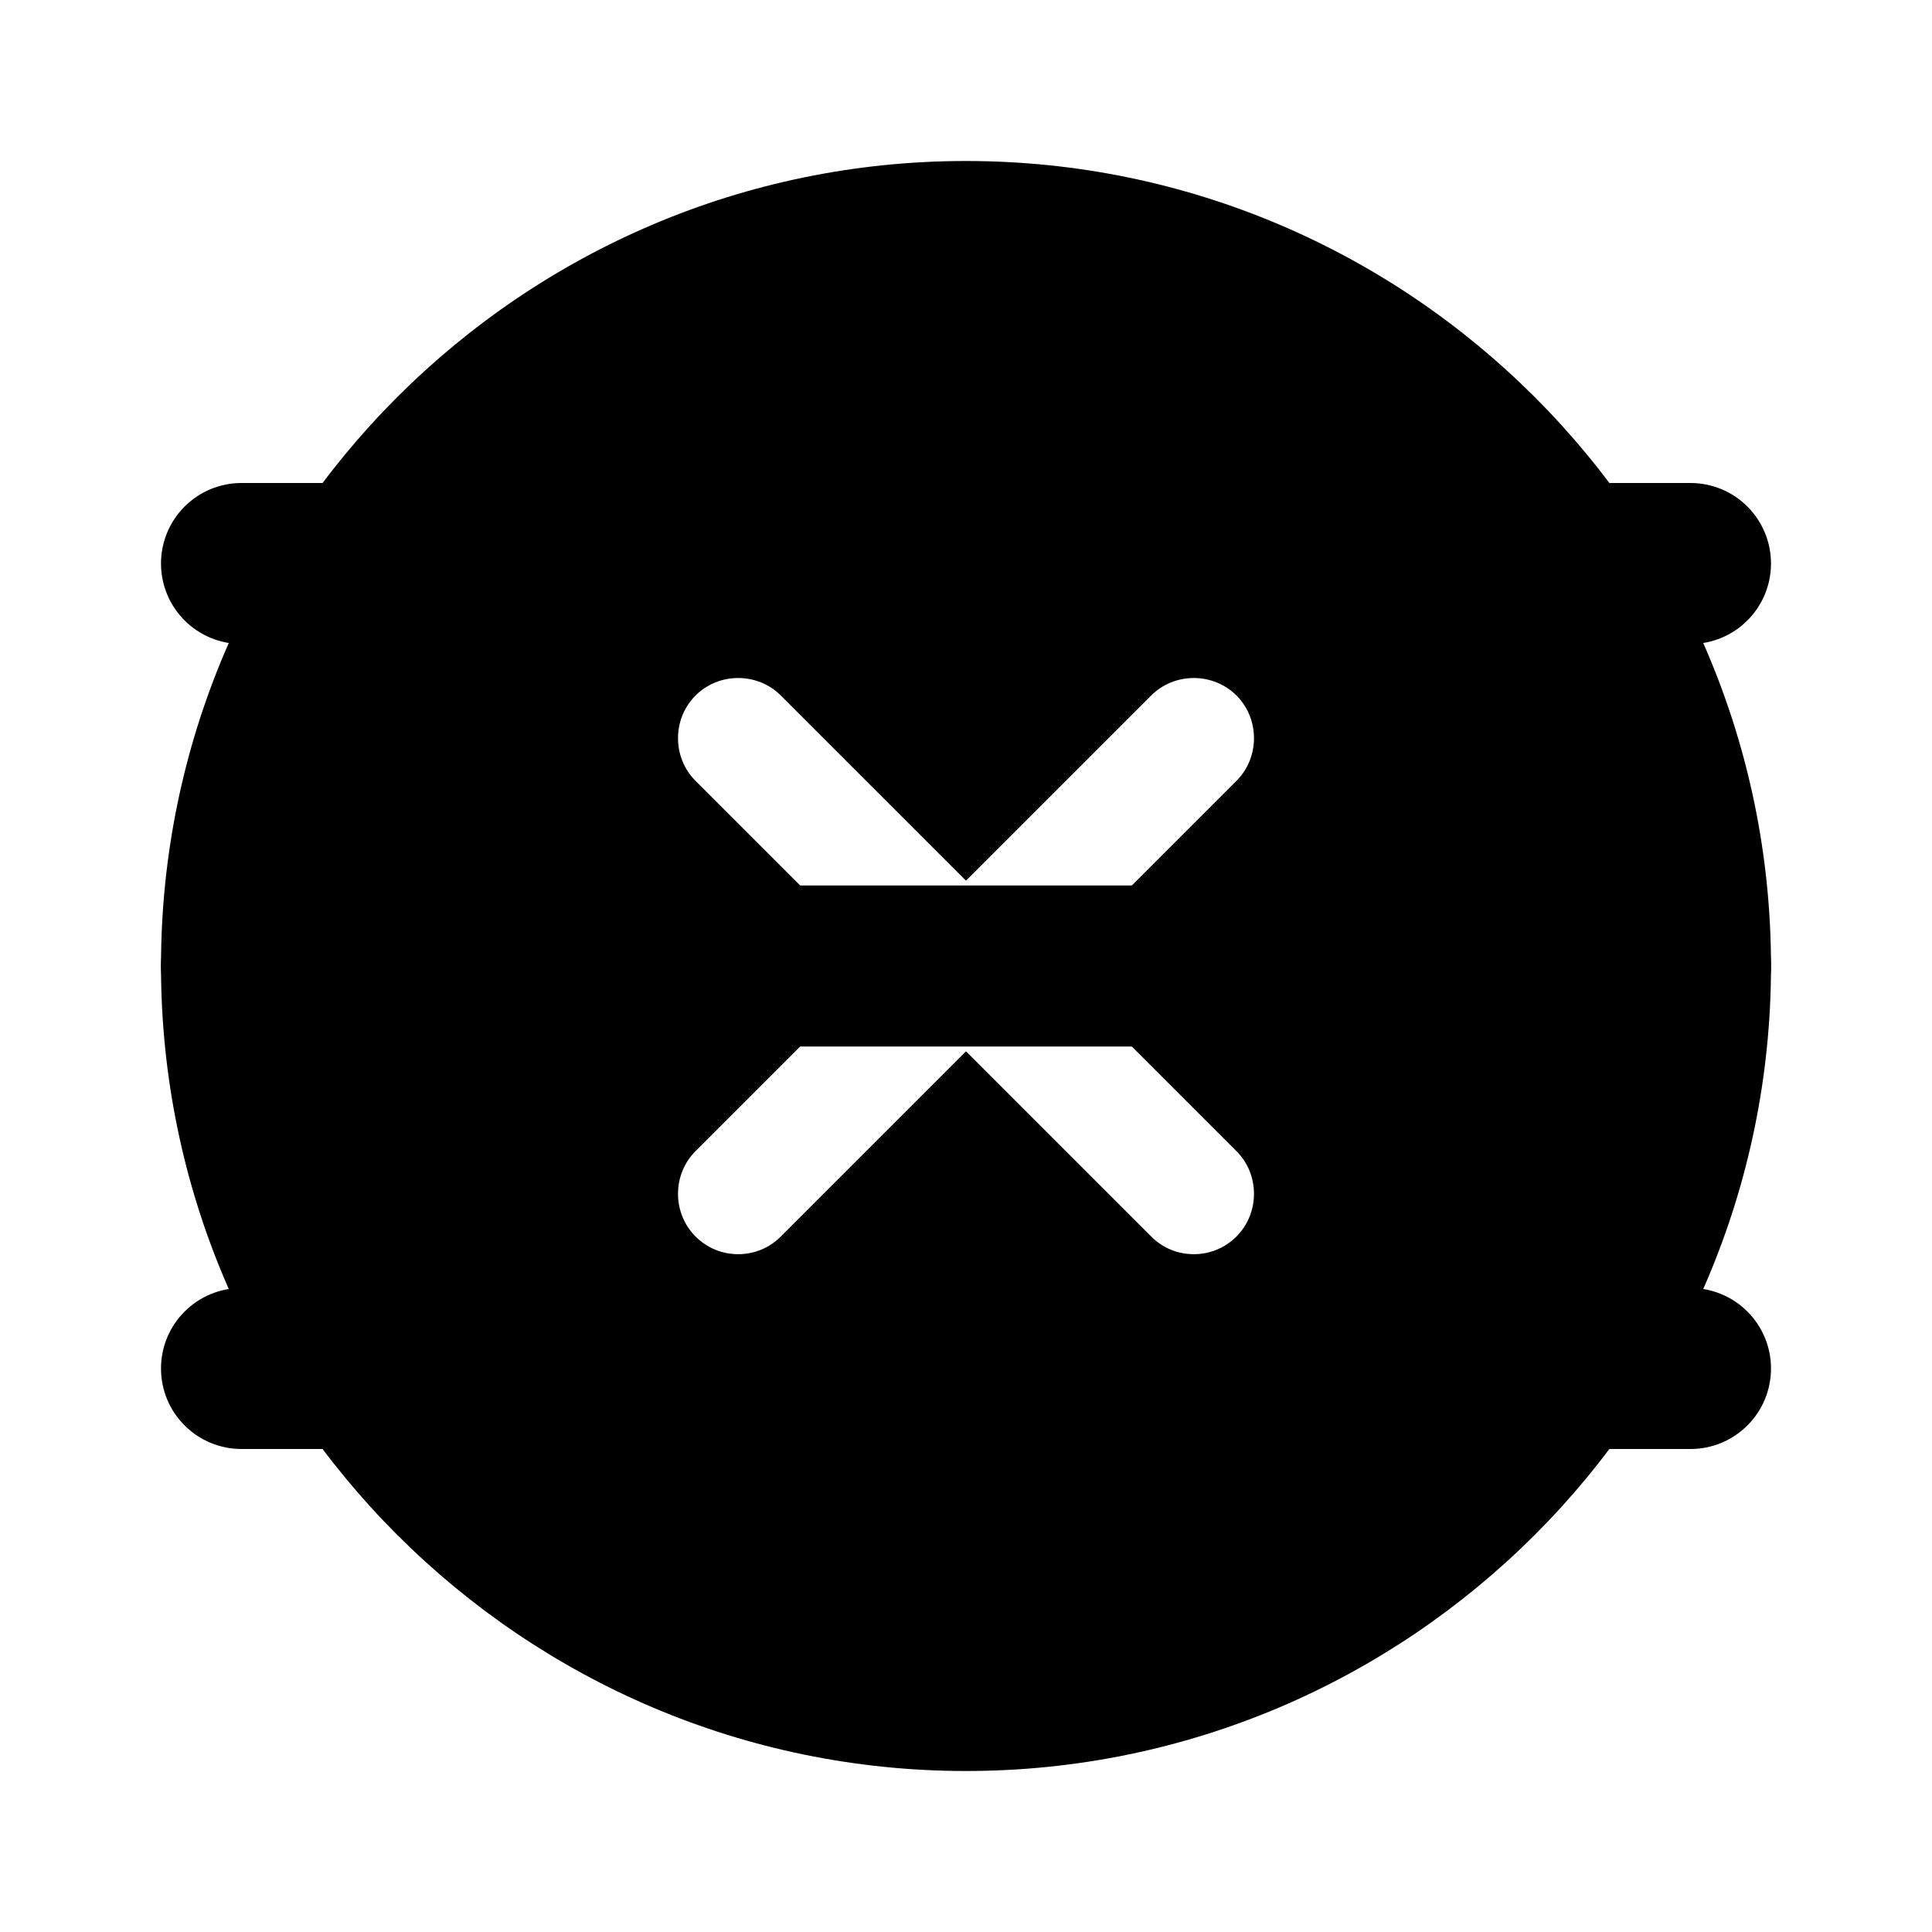
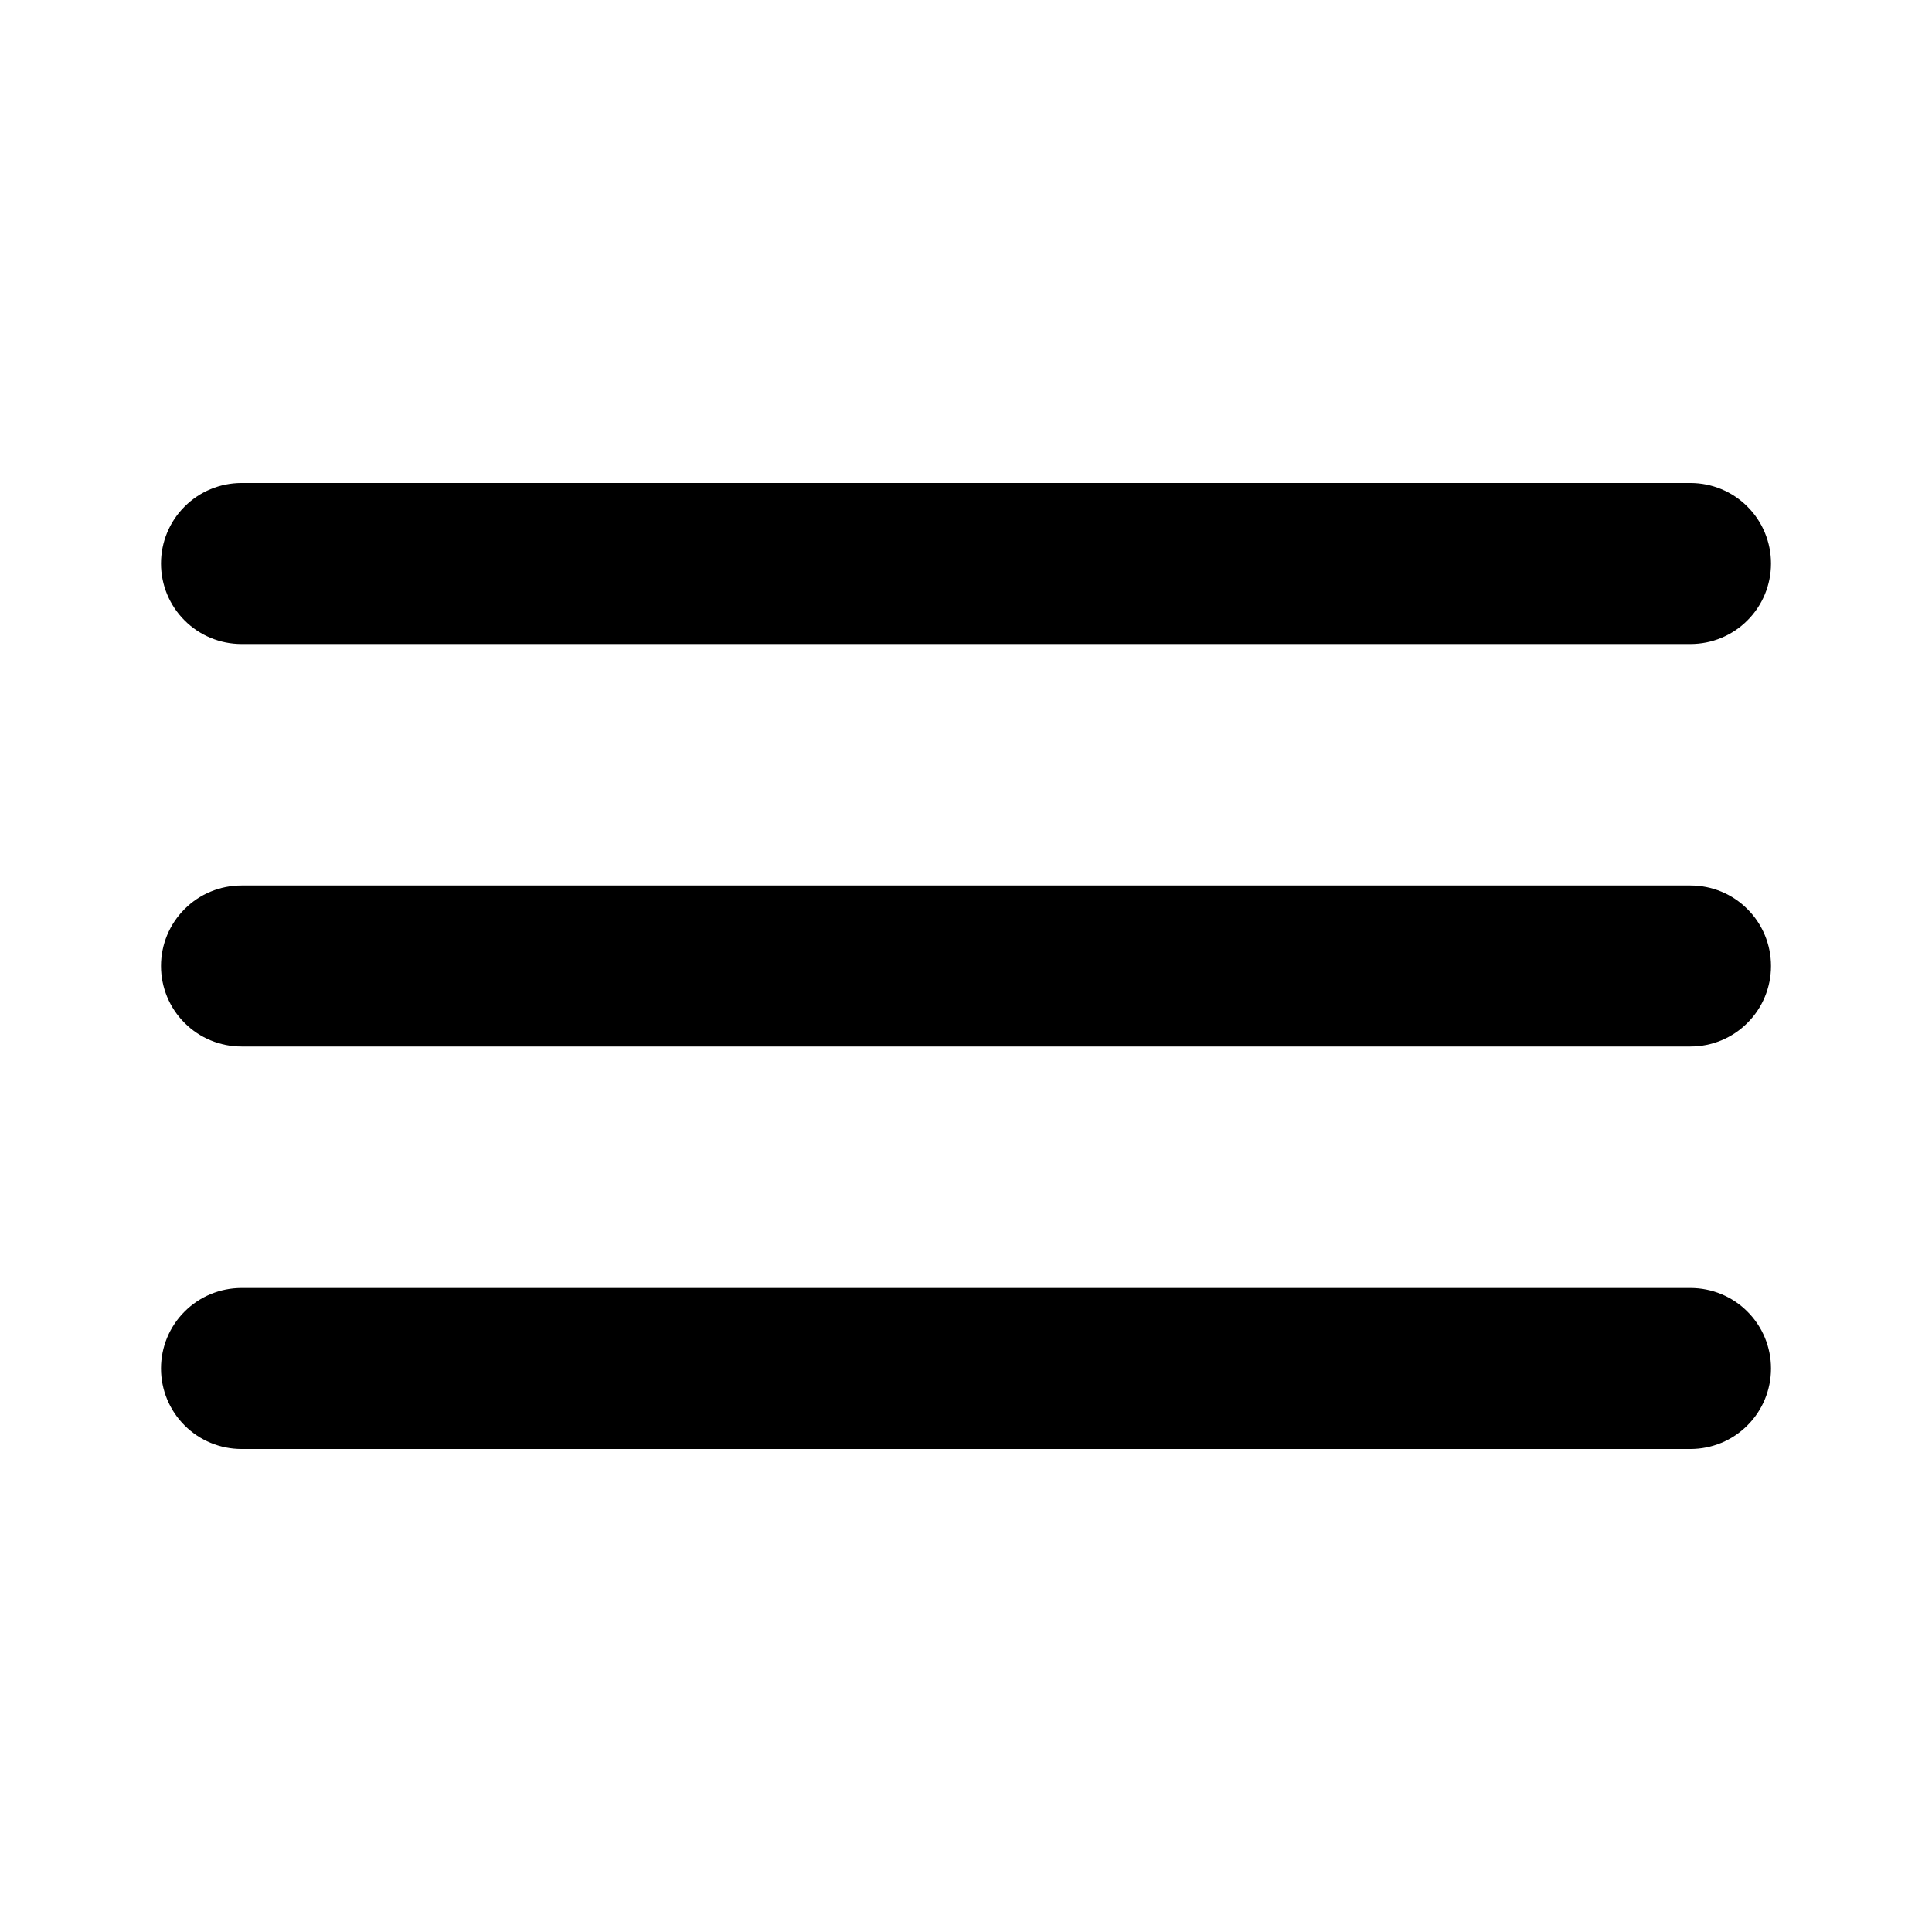
<svg xmlns="http://www.w3.org/2000/svg" class="w-8 h-8 fill-current" viewBox="0 0 24 24">
-   <path x-show.transition="!isOpen" d="M3 8H21C21.265 8 21.52 7.895 21.707 7.707C21.895 7.52 22 7.265 22 7C22 6.735 21.895 6.48 21.707 6.293C21.52 6.105 21.265 6 21 6H3C2.735 6 2.48 6.105 2.293 6.293C2.105 6.48 2 6.735 2 7C2 7.265 2.105 7.52 2.293 7.707C2.48 7.895 2.735 8 3 8V8ZM21 16H3C2.735 16 2.48 16.105 2.293 16.293C2.105 16.48 2 16.735 2 17C2 17.265 2.105 17.52 2.293 17.707C2.48 17.895 2.735 18 3 18H21C21.265 18 21.52 17.895 21.707 17.707C21.895 17.52 22 17.265 22 17C22 16.735 21.895 16.48 21.707 16.293C21.52 16.105 21.265 16 21 16ZM21 11H3C2.735 11 2.48 11.105 2.293 11.293C2.105 11.48 2 11.735 2 12C2 12.265 2.105 12.52 2.293 12.707C2.48 12.895 2.735 13 3 13H21C21.265 13 21.52 12.895 21.707 12.707C21.895 12.52 22 12.265 22 12C22 11.735 21.895 11.48 21.707 11.293C21.52 11.105 21.265 11 21 11Z" />
-   <path x-show="isOpen" d="M12 2C6.49 2 2 6.49 2 12C2 17.51 6.49 22 12 22C17.51 22 22 17.51 22 12C22 6.49 17.51 2 12 2ZM15.36 14.3C15.65 14.59 15.65 15.07 15.36 15.36C15.21 15.51 15.02 15.58 14.83 15.58C14.64 15.58 14.45 15.51 14.3 15.36L12 13.06L9.7 15.36C9.55 15.51 9.36 15.58 9.17 15.58C8.98 15.58 8.79 15.51 8.64 15.36C8.35 15.07 8.35 14.59 8.64 14.3L10.94 12L8.64 9.7C8.35 9.41 8.35 8.93 8.64 8.64C8.93 8.35 9.41 8.35 9.7 8.64L12 10.94L14.3 8.64C14.59 8.35 15.07 8.35 15.36 8.64C15.65 8.93 15.65 9.41 15.36 9.7L13.06 12L15.36 14.3Z" />
+   <path d="M3 8H21C21.265 8 21.52 7.895 21.707 7.707C21.895 7.52 22 7.265 22 7C22 6.735 21.895 6.48 21.707 6.293C21.52 6.105 21.265 6 21 6H3C2.735 6 2.48 6.105 2.293 6.293C2.105 6.48 2 6.735 2 7C2 7.265 2.105 7.52 2.293 7.707C2.48 7.895 2.735 8 3 8V8ZM21 16H3C2.735 16 2.48 16.105 2.293 16.293C2.105 16.48 2 16.735 2 17C2 17.265 2.105 17.52 2.293 17.707C2.48 17.895 2.735 18 3 18H21C21.265 18 21.52 17.895 21.707 17.707C21.895 17.52 22 17.265 22 17C22 16.735 21.895 16.48 21.707 16.293C21.52 16.105 21.265 16 21 16ZM21 11H3C2.735 11 2.48 11.105 2.293 11.293C2.105 11.48 2 11.735 2 12C2 12.265 2.105 12.52 2.293 12.707C2.48 12.895 2.735 13 3 13H21C21.265 13 21.52 12.895 21.707 12.707C21.895 12.52 22 12.265 22 12C22 11.735 21.895 11.48 21.707 11.293C21.52 11.105 21.265 11 21 11Z" />
</svg>
